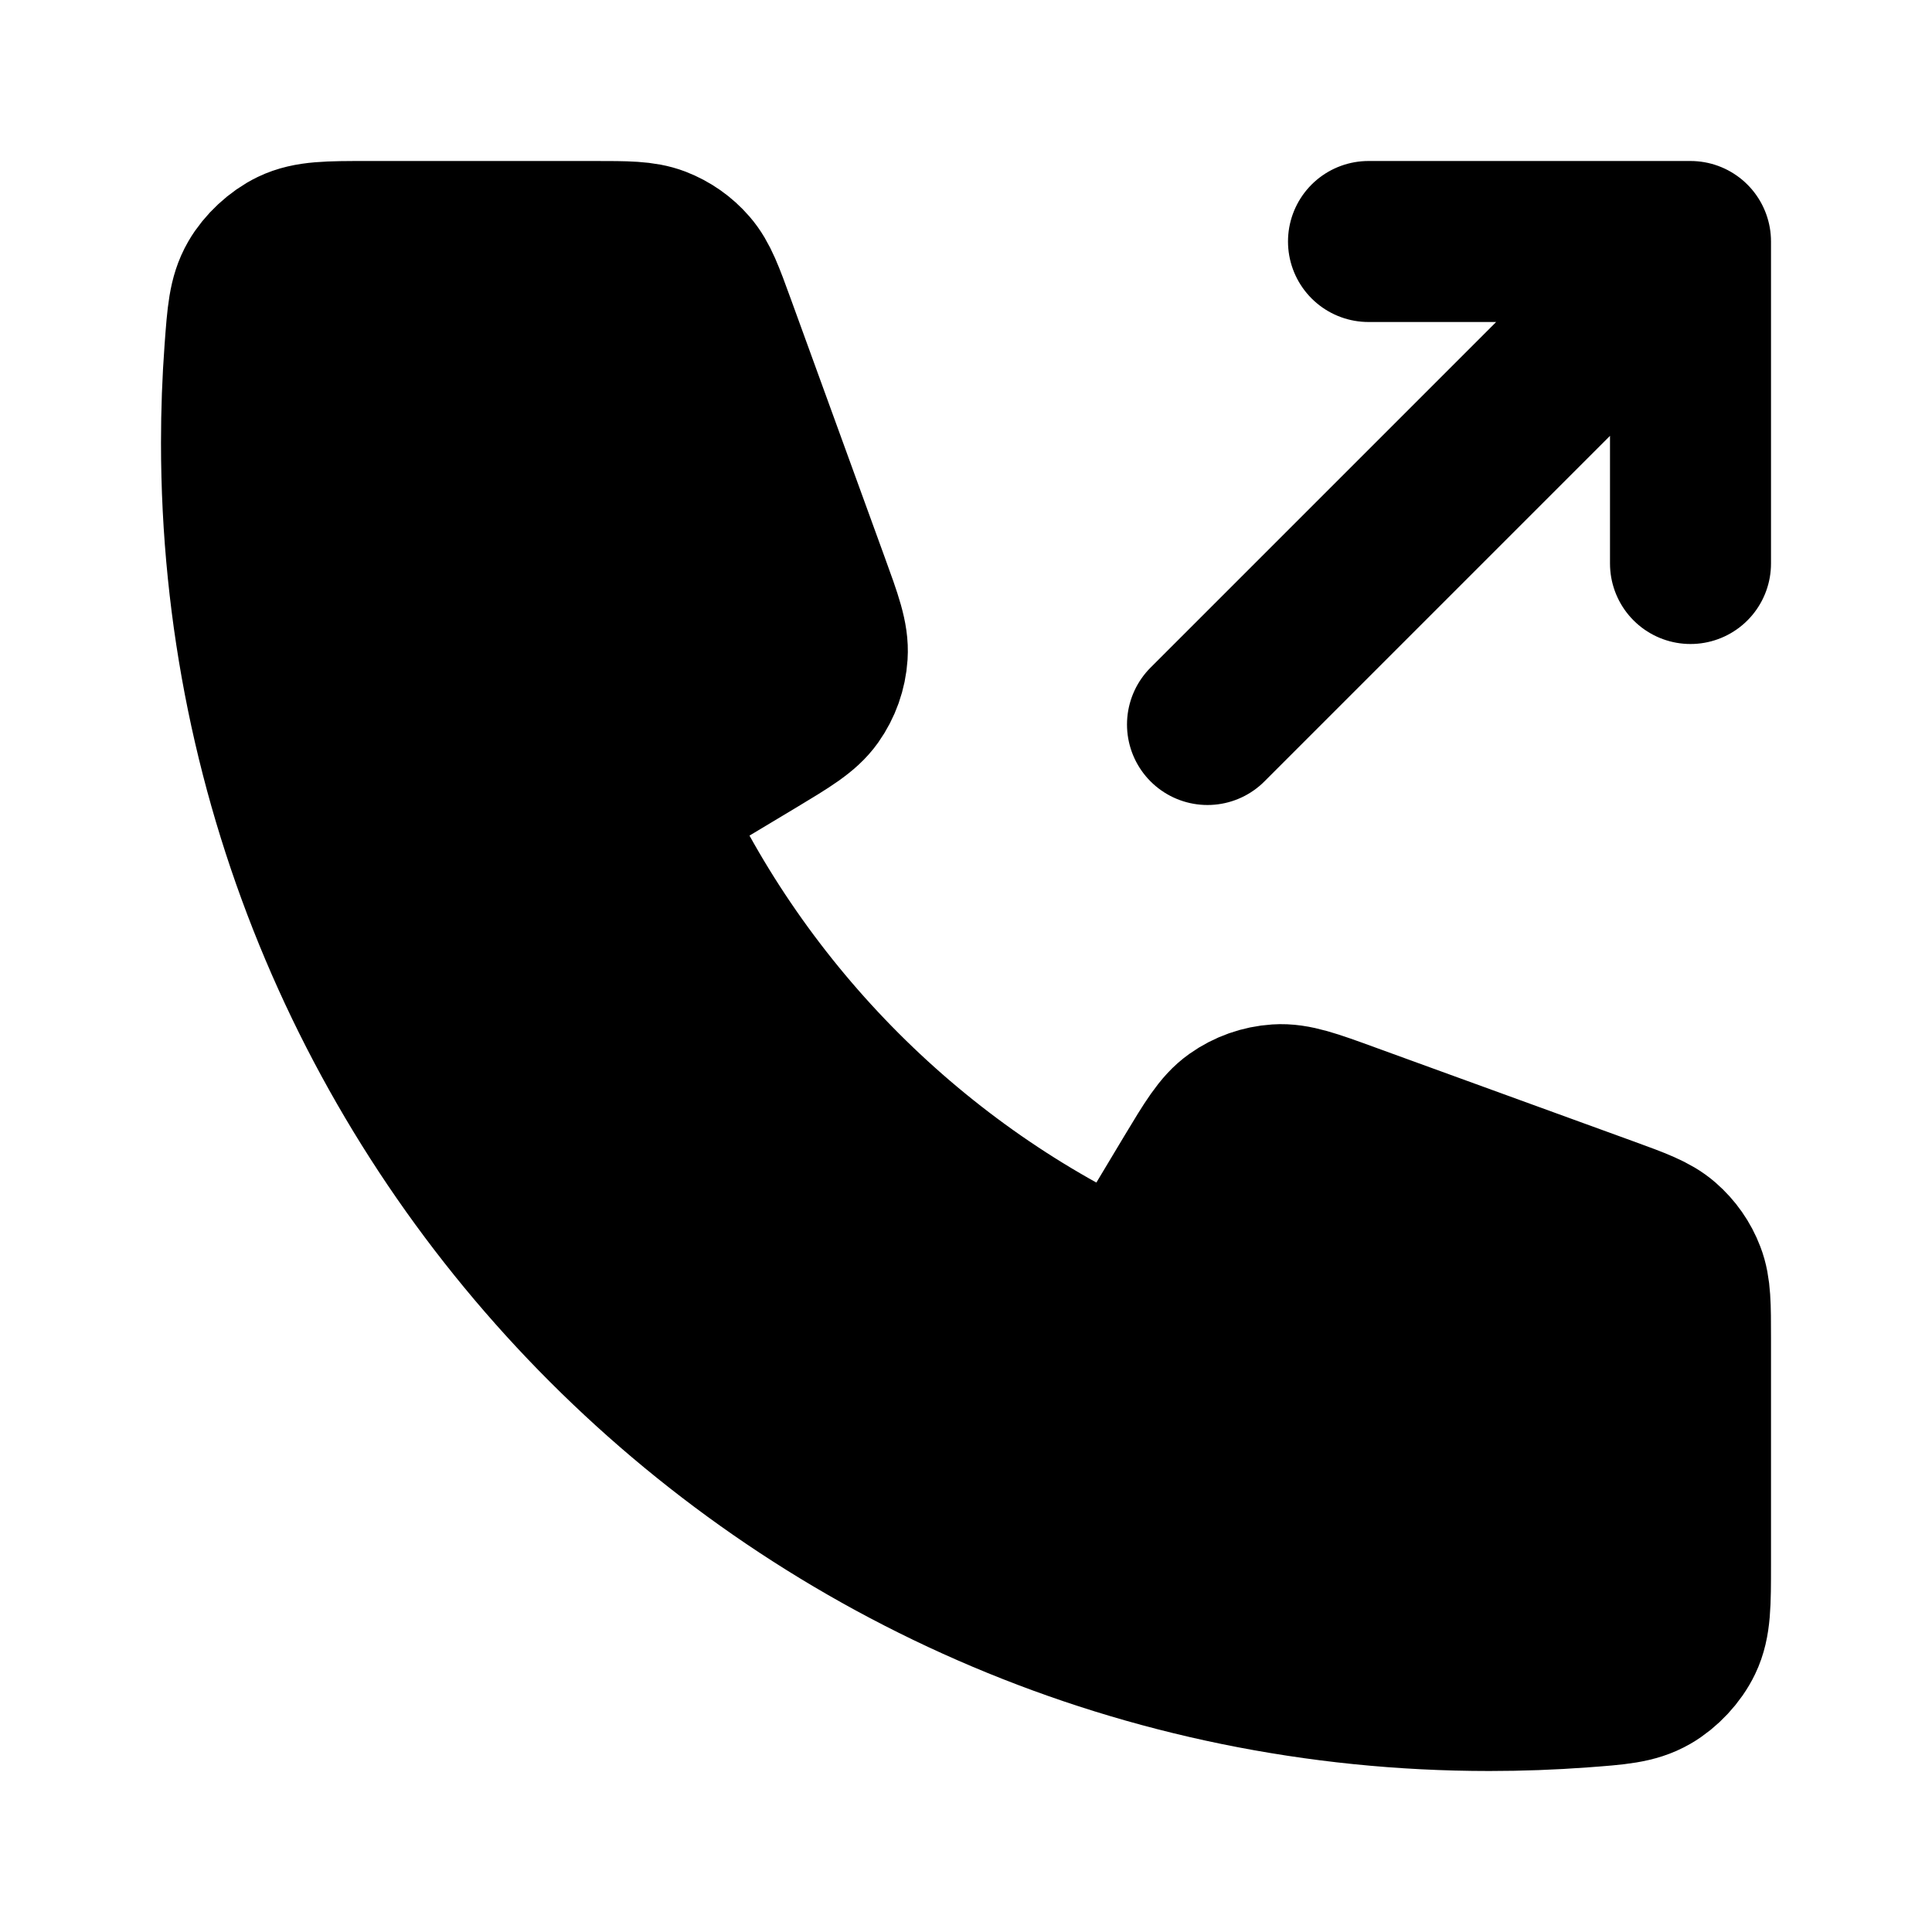
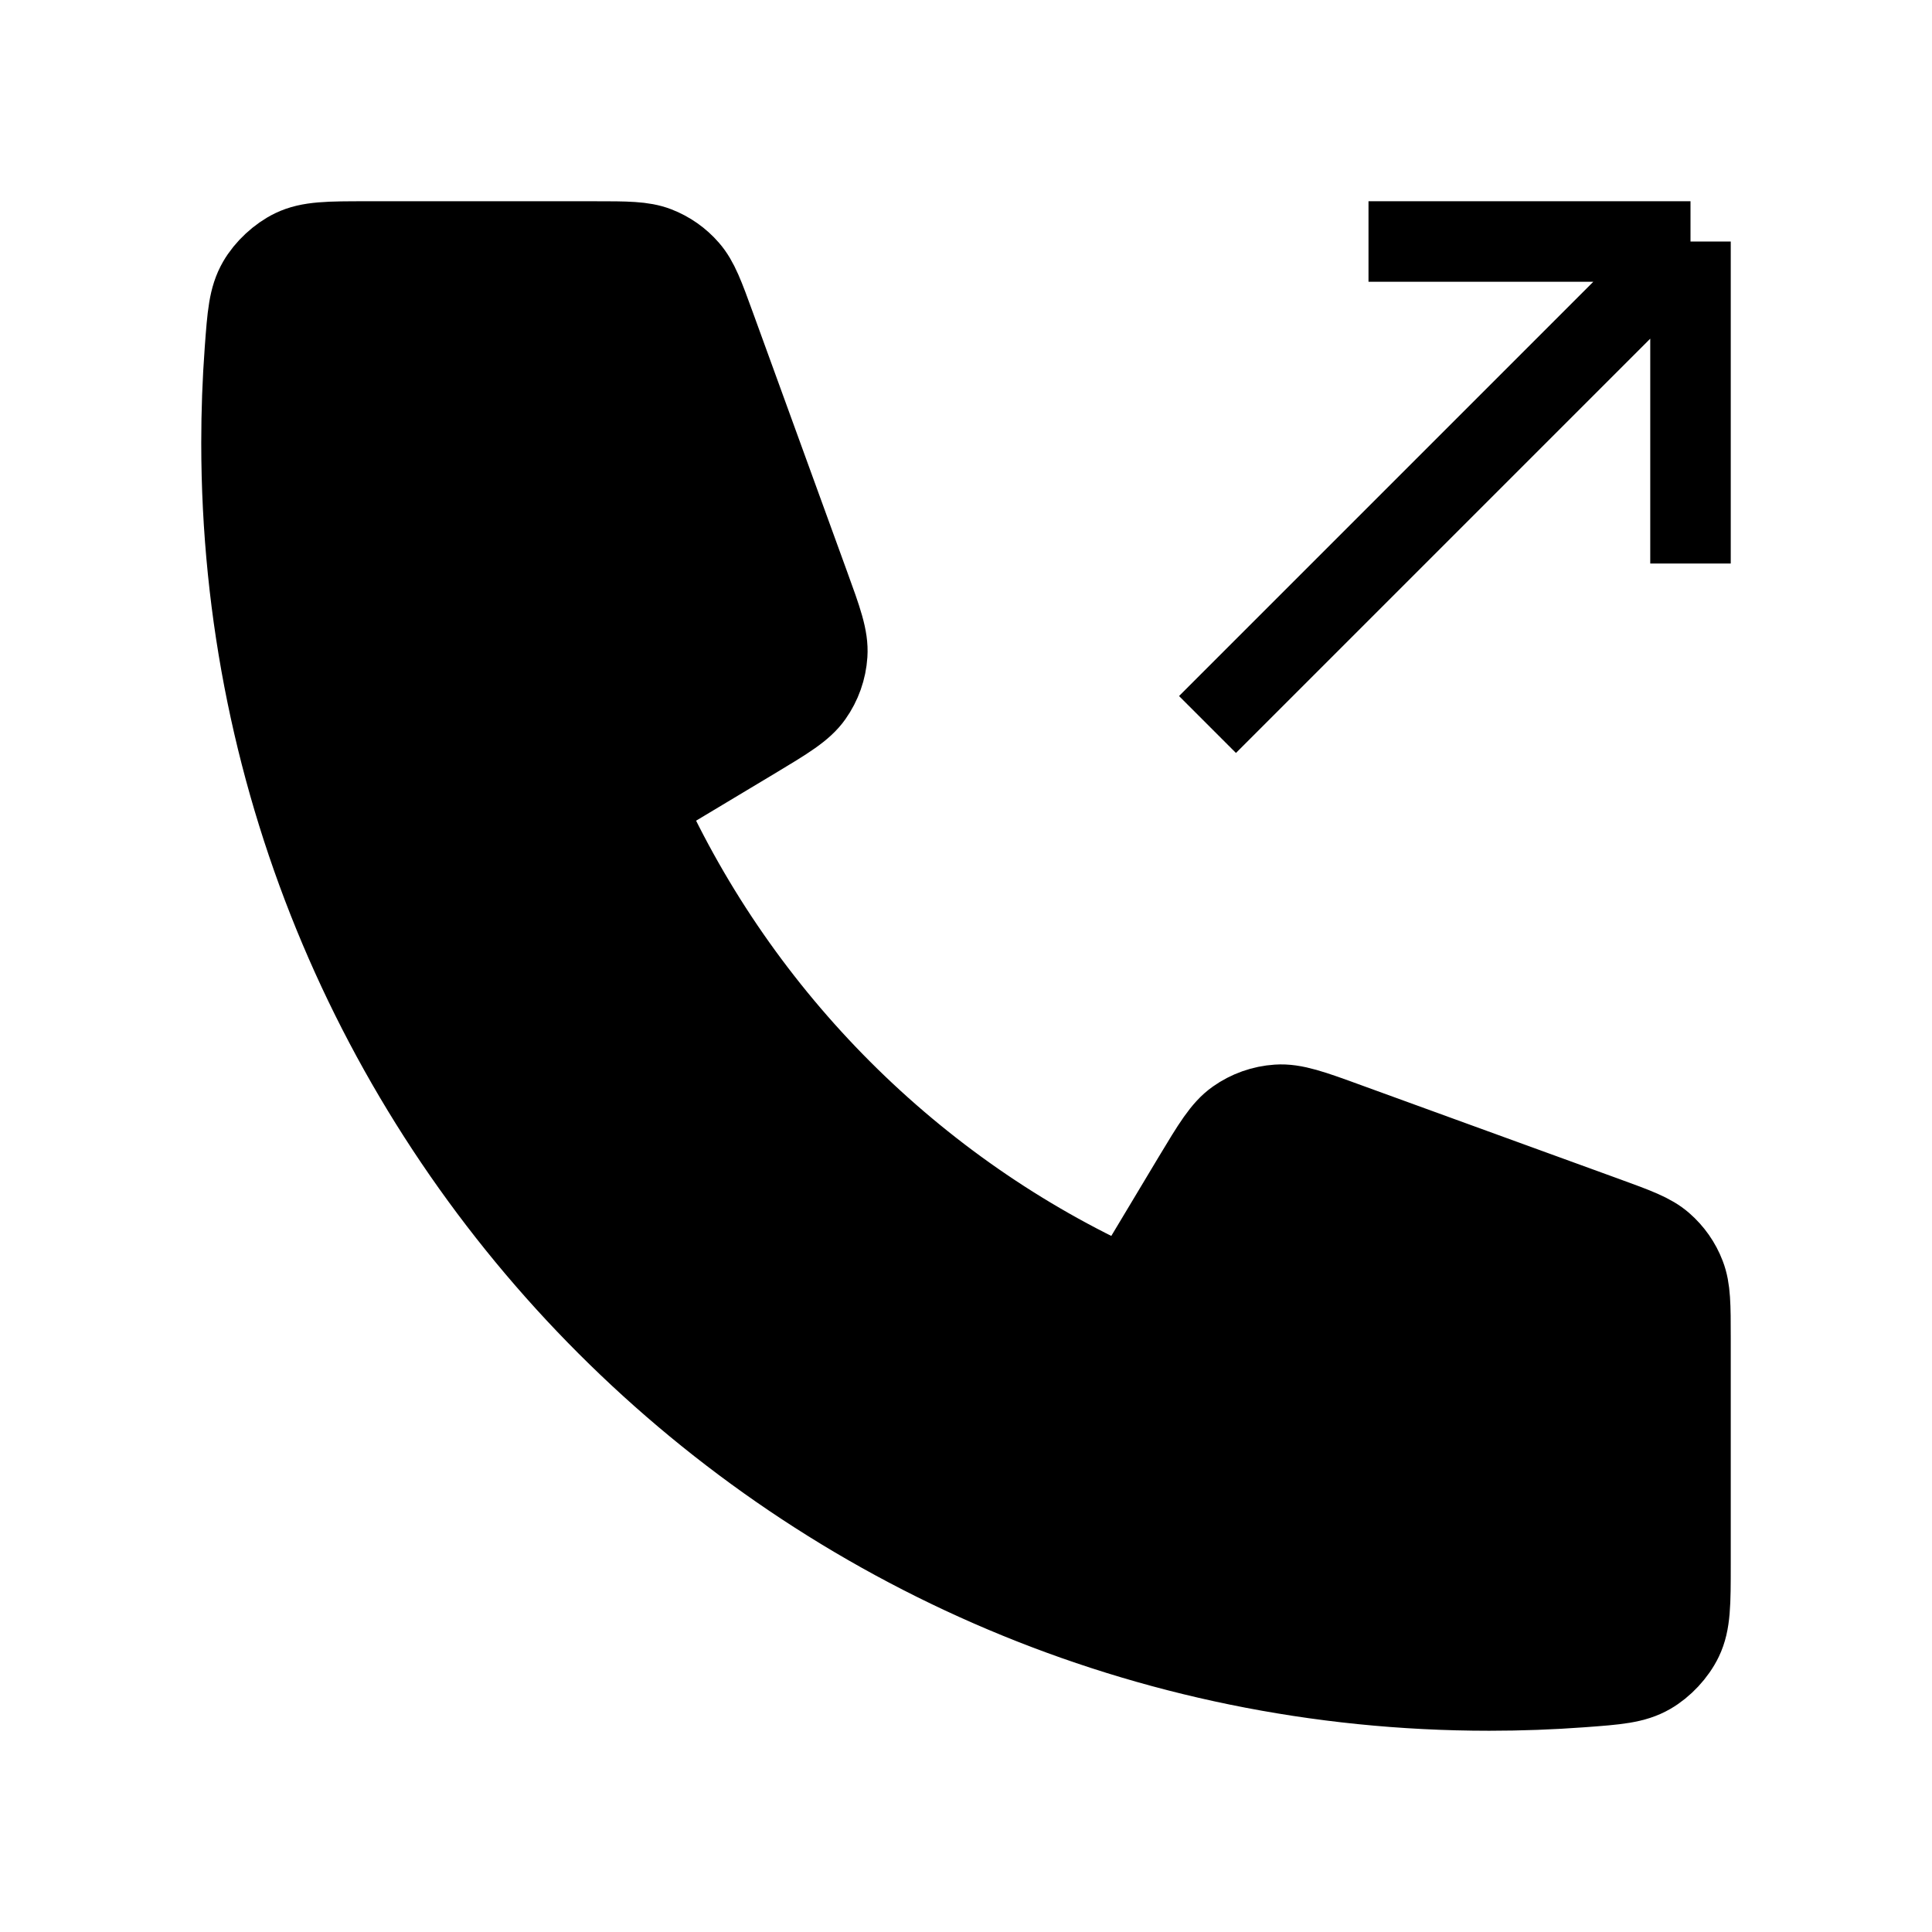
<svg xmlns="http://www.w3.org/2000/svg" width="800px" height="800px" viewBox="0 0 24 24" fill="black">
-   <path d="M21 7V3M21 3H17M21 3L15 9M18.5 21C9.94 21 3 14.06 3 5.5C3 5.114 3.014 4.731 3.042 4.352C3.074 3.917 3.09 3.699 3.204 3.501C3.298 3.337 3.466 3.181 3.636 3.099C3.842 3 4.082 3 4.562 3H7.379C7.783 3 7.985 3 8.158 3.066C8.311 3.125 8.447 3.22 8.554 3.344C8.676 3.484 8.745 3.674 8.883 4.053L10.049 7.26C10.21 7.702 10.29 7.922 10.276 8.132C10.264 8.316 10.201 8.494 10.094 8.645C9.973 8.816 9.771 8.937 9.369 9.179L8 10C9.202 12.649 11.35 14.8 14 16L14.821 14.631C15.063 14.229 15.184 14.027 15.355 13.906C15.506 13.799 15.684 13.736 15.868 13.724C16.078 13.71 16.299 13.79 16.74 13.951L19.947 15.117C20.326 15.255 20.516 15.324 20.656 15.446C20.779 15.553 20.875 15.689 20.933 15.842C21 16.015 21 16.217 21 16.621V19.438C21 19.918 21 20.158 20.901 20.364C20.819 20.535 20.663 20.702 20.499 20.796C20.301 20.91 20.083 20.926 19.648 20.958C19.269 20.986 18.886 21 18.5 21Z" stroke="#000000" stroke-width="2" stroke-linecap="round" stroke-linejoin="round" />
+   <path d="M21 7V3M21 3H17M21 3L15 9M18.5 21C9.94 21 3 14.06 3 5.5C3 5.114 3.014 4.731 3.042 4.352C3.074 3.917 3.09 3.699 3.204 3.501C3.298 3.337 3.466 3.181 3.636 3.099C3.842 3 4.082 3 4.562 3H7.379C7.783 3 7.985 3 8.158 3.066C8.311 3.125 8.447 3.22 8.554 3.344C8.676 3.484 8.745 3.674 8.883 4.053L10.049 7.26C10.21 7.702 10.29 7.922 10.276 8.132C10.264 8.316 10.201 8.494 10.094 8.645C9.973 8.816 9.771 8.937 9.369 9.179L8 10C9.202 12.649 11.35 14.8 14 16L14.821 14.631C15.063 14.229 15.184 14.027 15.355 13.906C15.506 13.799 15.684 13.736 15.868 13.724C16.078 13.71 16.299 13.79 16.74 13.951L19.947 15.117C20.326 15.255 20.516 15.324 20.656 15.446C20.779 15.553 20.875 15.689 20.933 15.842C21 16.015 21 16.217 21 16.621V19.438C21 19.918 21 20.158 20.901 20.364C20.819 20.535 20.663 20.702 20.499 20.796C20.301 20.91 20.083 20.926 19.648 20.958C19.269 20.986 18.886 21 18.5 21Z" stroke="#000000" strokeWidth="2" strokeLinecap="round" stroke-linejoin="round" />
</svg>
